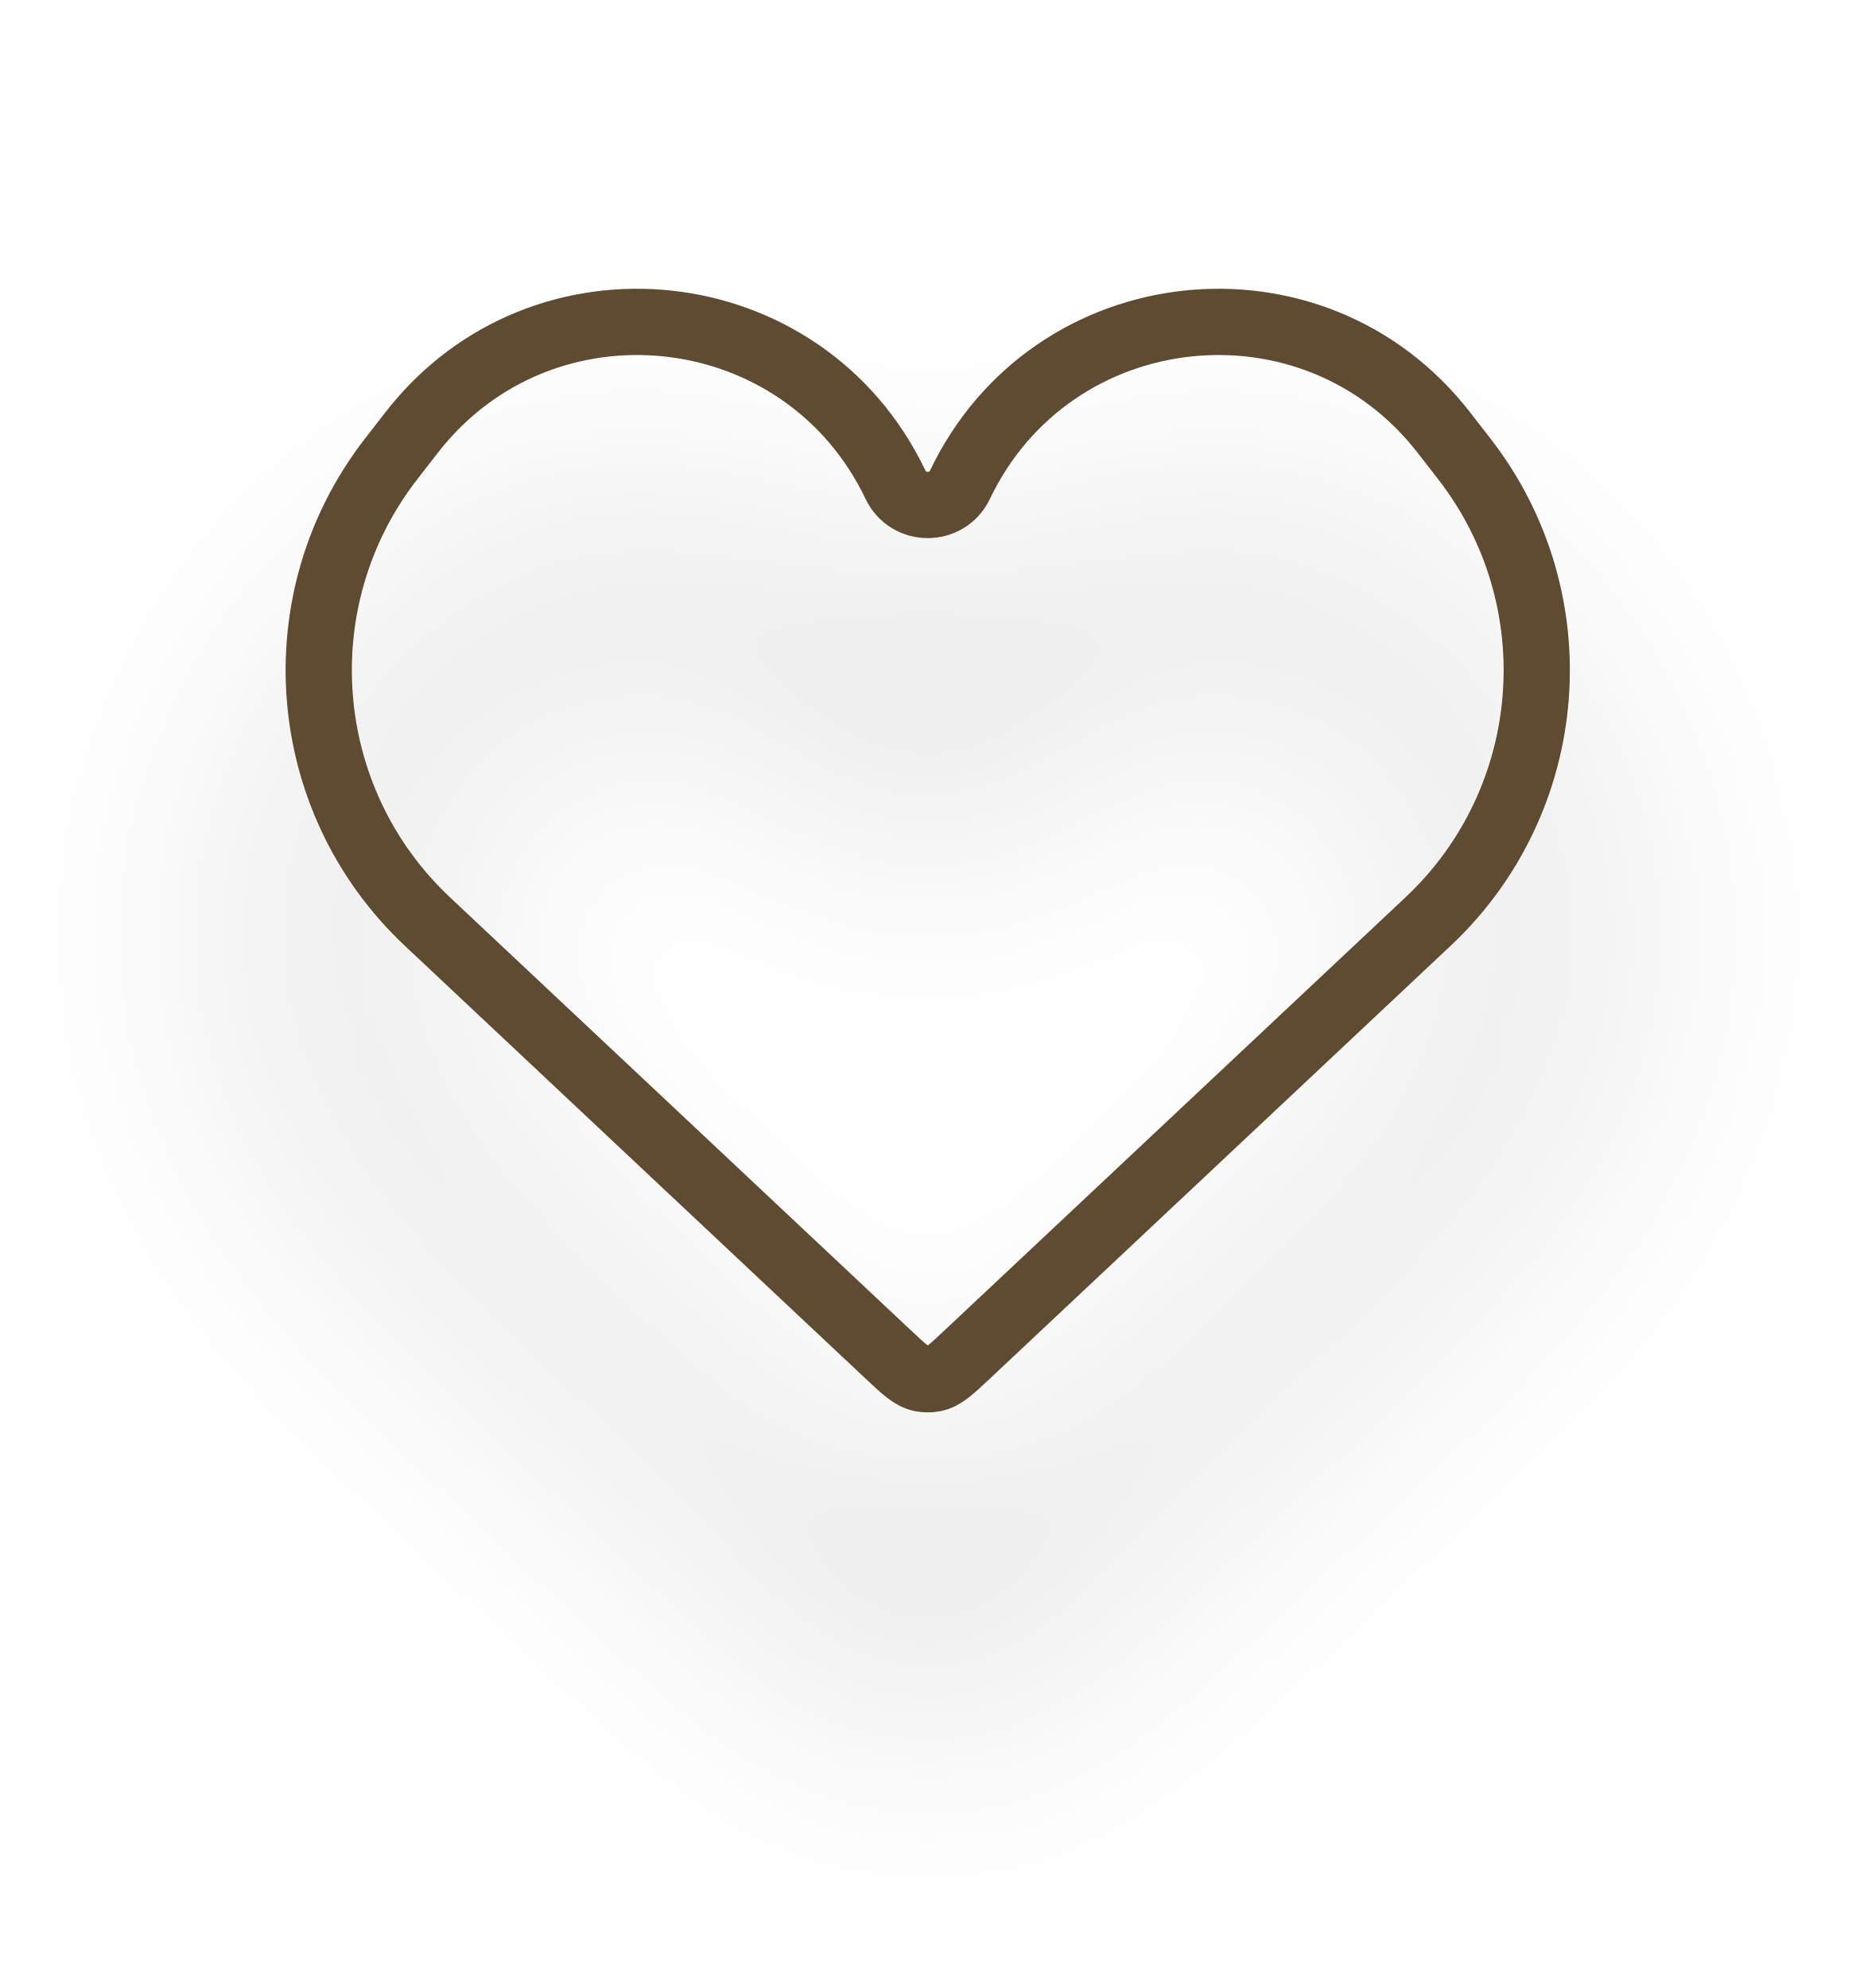
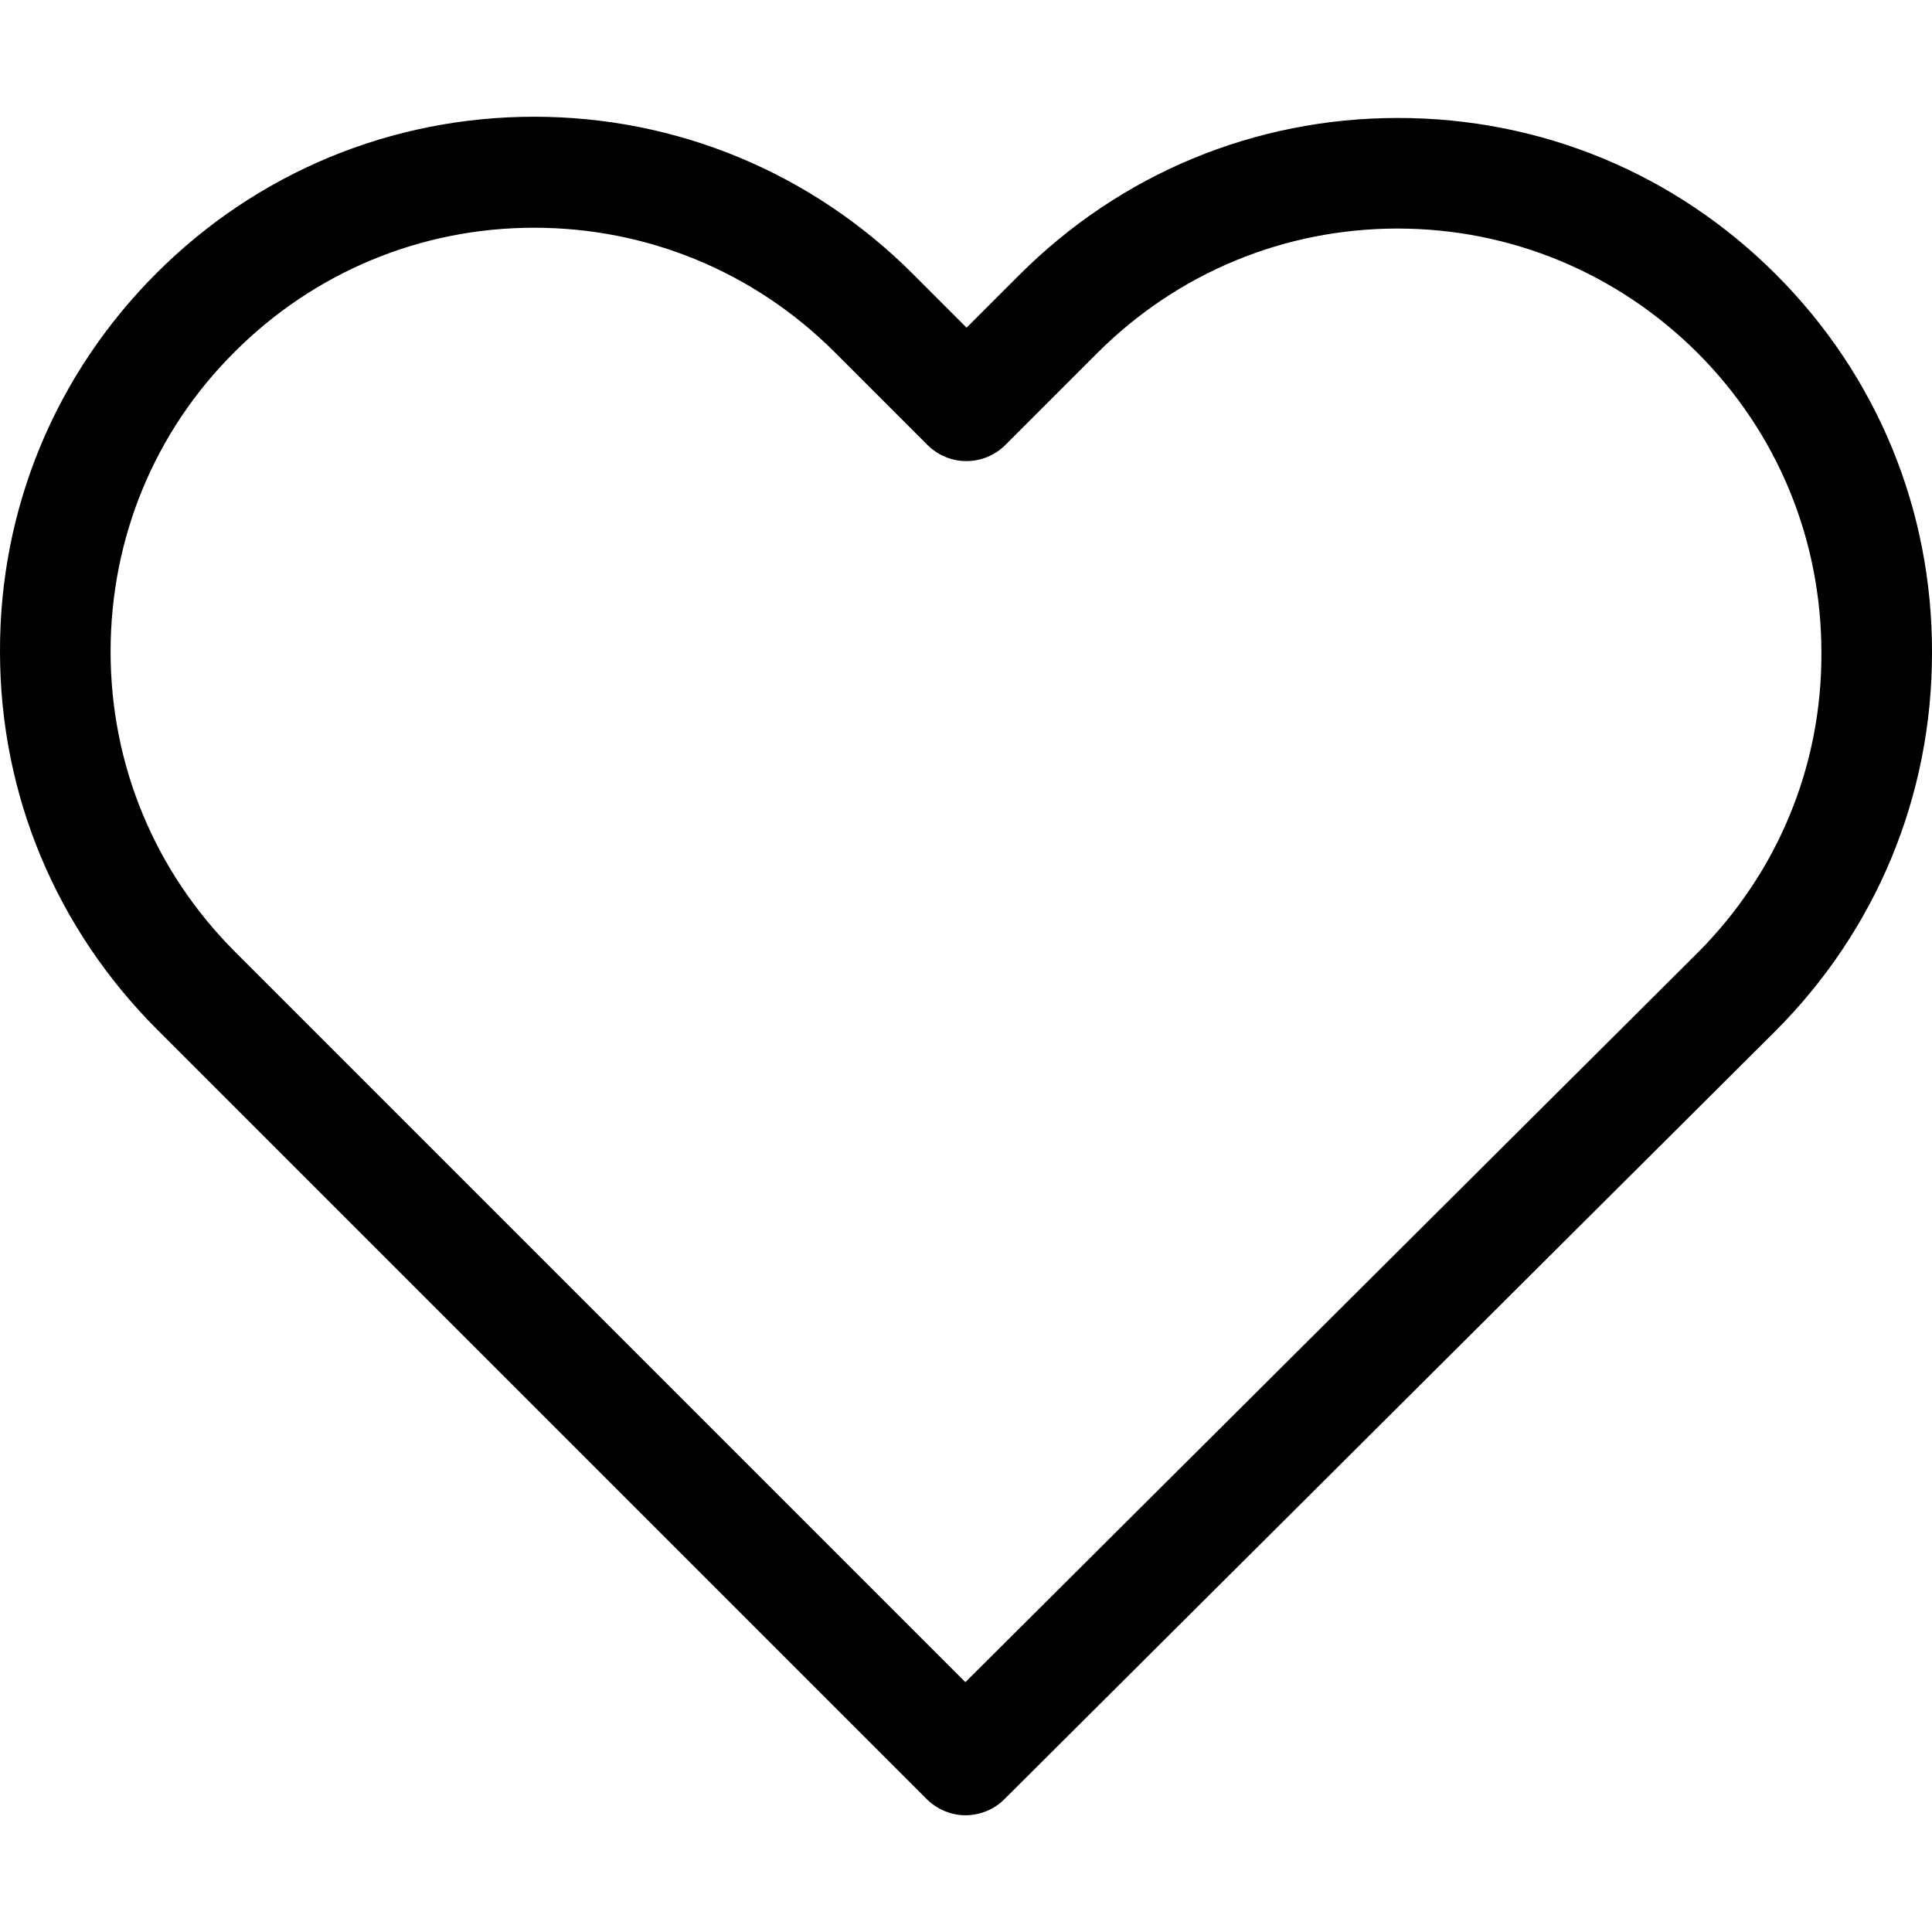
- <svg xmlns="http://www.w3.org/2000/svg" width="28" height="30" viewBox="0 0 28 30" fill="none">
-   <g filter="url(#filter0_d_1329_82)">
-     <path d="M6.451 13.908L13.403 20.439C13.643 20.664 13.762 20.777 13.904 20.805C13.967 20.817 14.033 20.817 14.096 20.805C14.238 20.777 14.357 20.664 14.597 20.439L21.549 13.908C23.506 12.071 23.743 9.047 22.098 6.926L21.788 6.527C19.82 3.991 15.87 4.416 14.487 7.314C14.291 7.723 13.709 7.723 13.513 7.314C12.13 4.416 8.18 3.991 6.212 6.527L5.902 6.926C4.257 9.047 4.495 12.071 6.451 13.908Z" stroke="#5F4A32" />
+ <svg xmlns="http://www.w3.org/2000/svg" height="24px" width="24px" version="1.1" id="Capa_1" viewBox="0 0 471.701 471.701" xml:space="preserve">
+   <g>
+     <path d="M433.601,67.001c-24.7-24.7-57.4-38.2-92.3-38.2s-67.7,13.6-92.4,38.3l-12.9,12.9l-13.1-13.1   c-24.7-24.7-57.6-38.4-92.5-38.4c-34.8,0-67.6,13.6-92.2,38.2c-24.7,24.7-38.3,57.5-38.2,92.4c0,34.9,13.7,67.6,38.4,92.3   l187.8,187.8c2.6,2.6,6.1,4,9.5,4c3.4,0,6.9-1.3,9.5-3.9l188.2-187.5c24.7-24.7,38.3-57.5,38.3-92.4   C471.801,124.501,458.301,91.701,433.601,67.001z M414.401,232.701l-178.7,178l-178.3-178.3c-19.6-19.6-30.4-45.6-30.4-73.3   s10.7-53.7,30.3-73.2c19.5-19.5,45.5-30.3,73.1-30.3c27.7,0,53.8,10.8,73.4,30.4l22.6,22.6c5.3,5.3,13.8,5.3,19.1,0l22.4-22.4   c19.6-19.6,45.7-30.4,73.3-30.4c27.6,0,53.6,10.8,73.2,30.3c19.6,19.6,30.3,45.6,30.3,73.3   C444.801,187.101,434.001,213.101,414.401,232.701z" />
  </g>
-   <defs>
-     <filter id="filter0_d_1329_82" x="-2" y="0" width="32" height="32" filterUnits="userSpaceOnUse" color-interpolation-filters="sRGB">
-       <feFlood flood-opacity="0" result="BackgroundImageFix" />
-       <feColorMatrix in="SourceAlpha" type="matrix" values="0 0 0 0 0 0 0 0 0 0 0 0 0 0 0 0 0 0 127 0" result="hardAlpha" />
-       <feOffset dy="4" />
-       <feGaussianBlur stdDeviation="2" />
-       <feComposite in2="hardAlpha" operator="out" />
-       <feColorMatrix type="matrix" values="0 0 0 0 0 0 0 0 0 0 0 0 0 0 0 0 0 0 0.25 0" />
-       <feBlend mode="normal" in2="BackgroundImageFix" result="effect1_dropShadow_1329_82" />
-       <feBlend mode="normal" in="SourceGraphic" in2="effect1_dropShadow_1329_82" result="shape" />
-     </filter>
-   </defs>
</svg>
